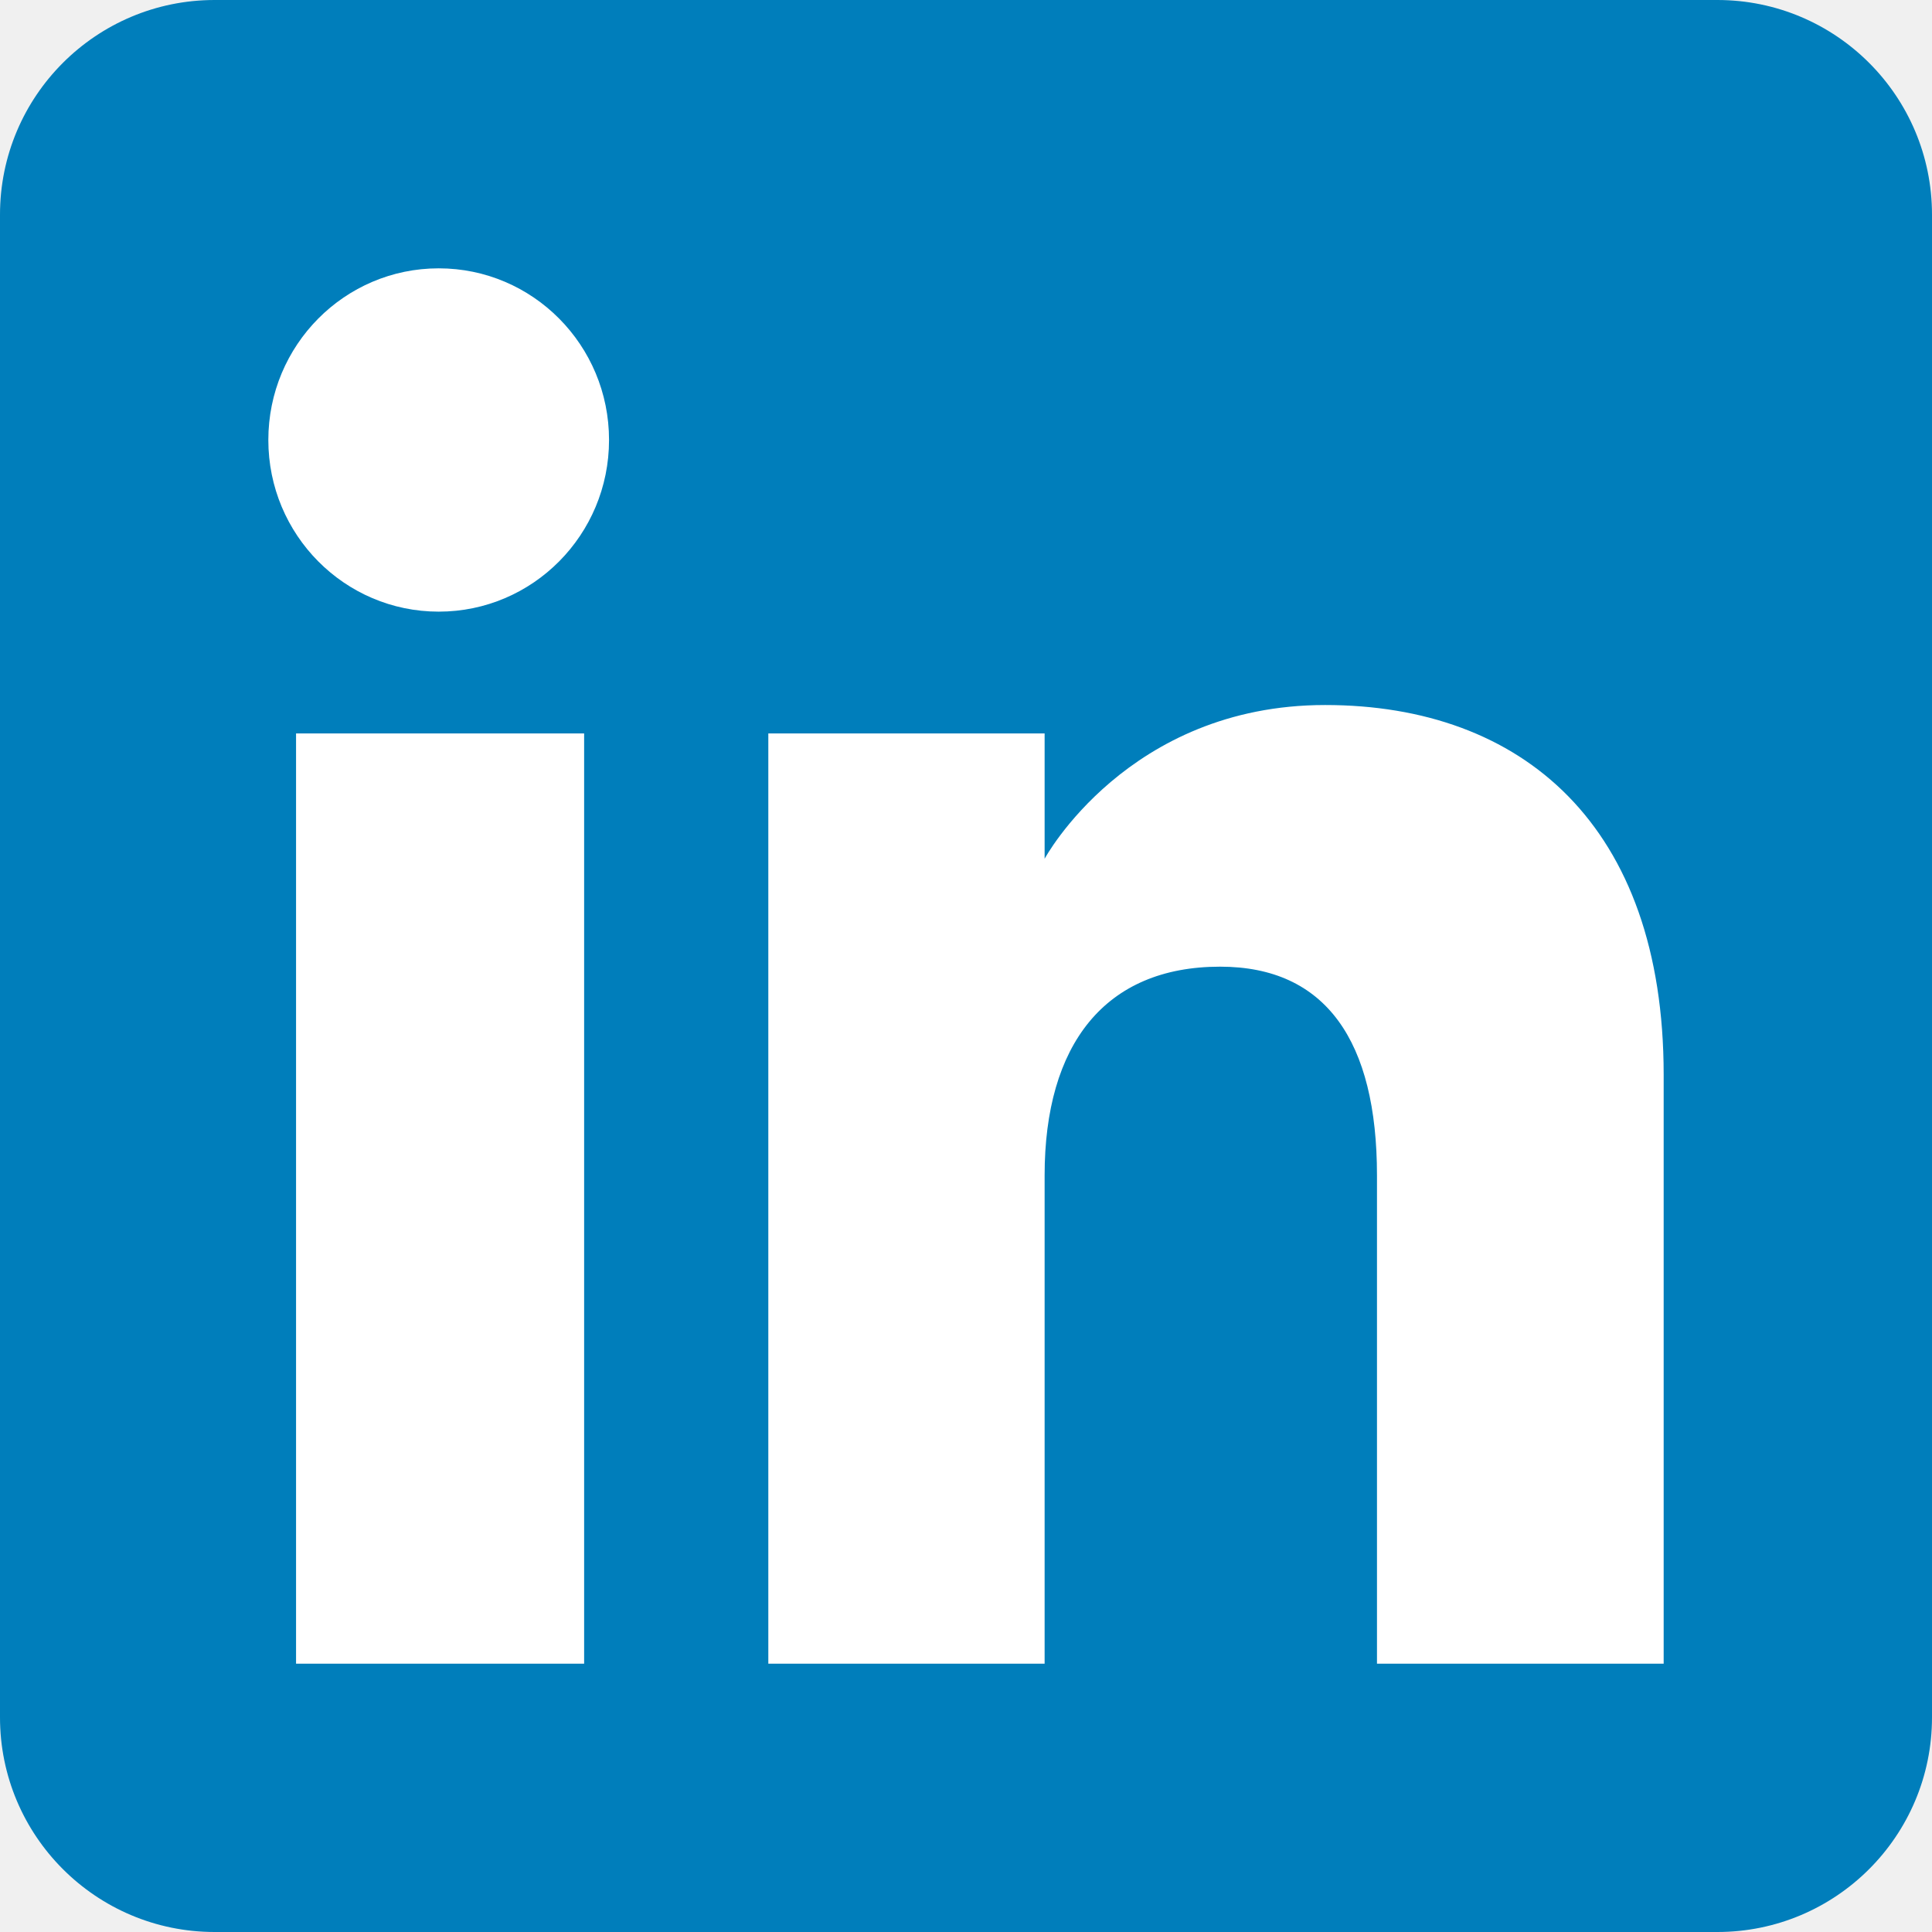
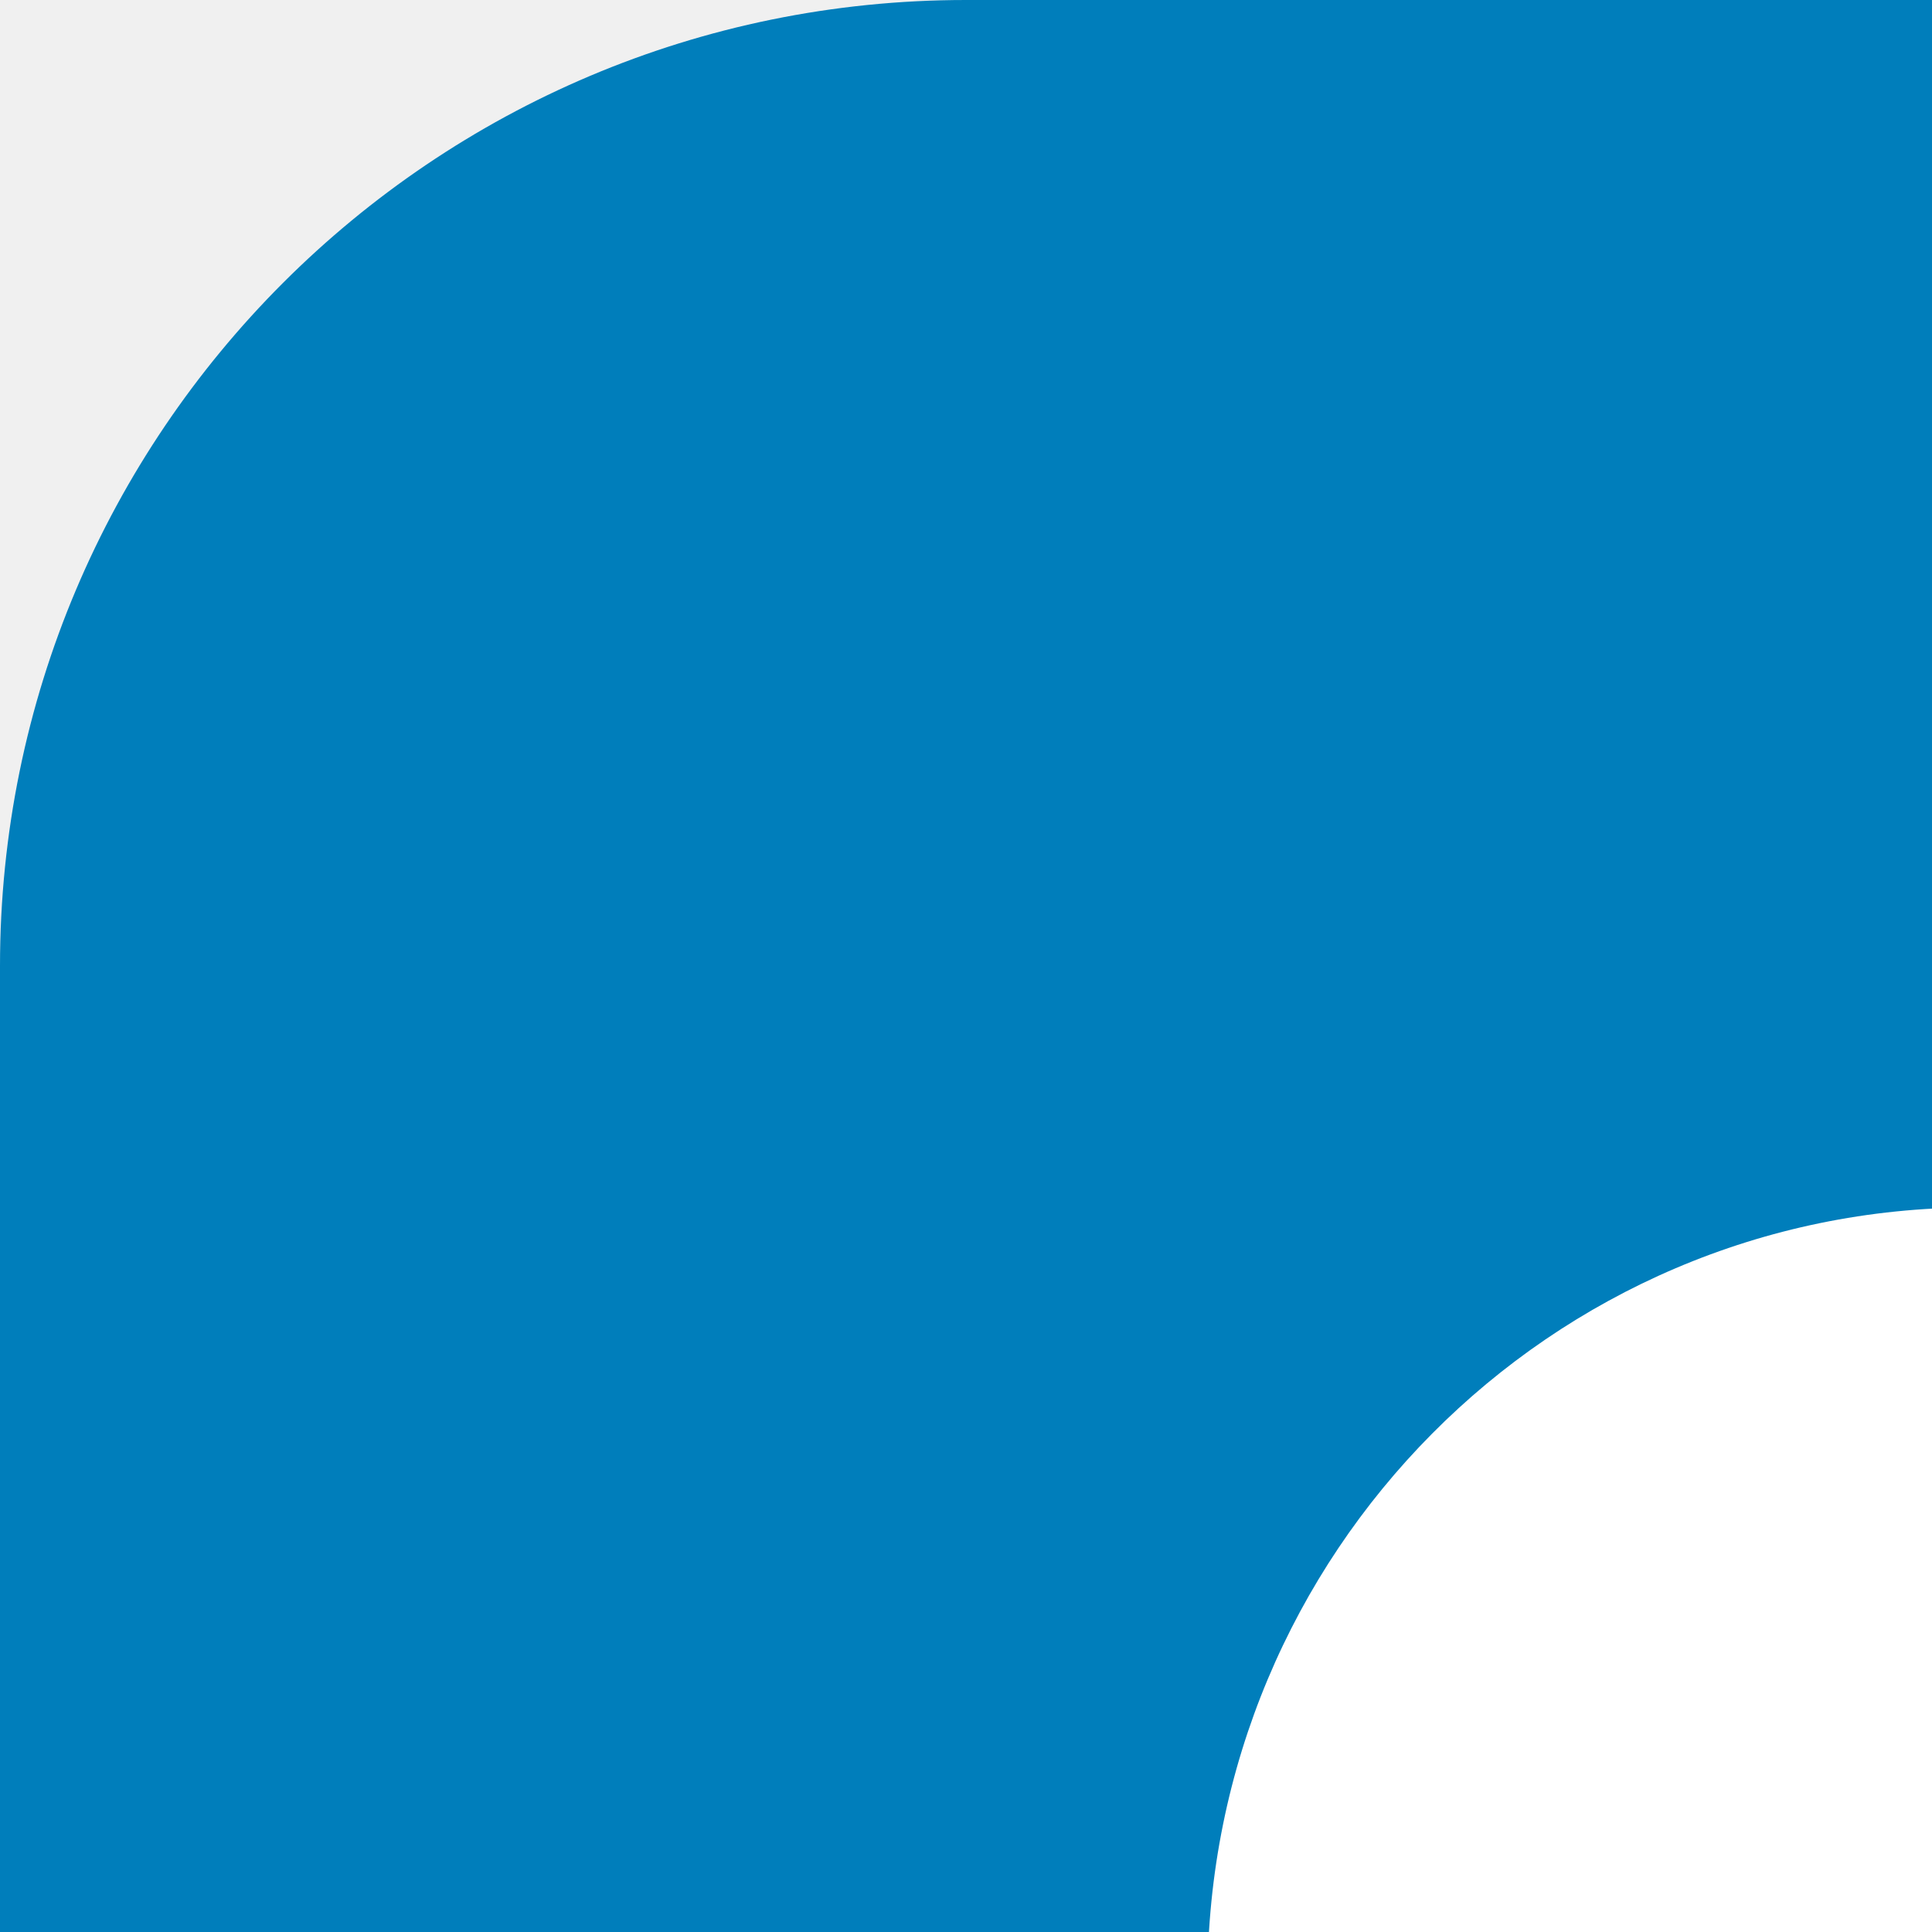
- <svg xmlns="http://www.w3.org/2000/svg" height="72" viewBox="0 0 72 72" width="72">
+ <svg xmlns="http://www.w3.org/2000/svg" height="19" viewBox="0 0 16 16" width="19" class="bi bi-twitter">
  <g fill="none" fill-rule="evenodd">
    <path d="M8,72 L64,72 C68.418,72 72,68.418 72,64 L72,8 C72,3.582 68.418,-8.11624501e-16 64,0 L8,0 C3.582,8.11624501e-16 -5.41083001e-16,3.582 0,8 L0,64 C5.41083001e-16,68.418 3.582,72 8,72 Z" fill="#007EBB" />
    <path d="M62,62 L51.316,62 L51.316,43.802 C51.316,38.813 49.42,36.025 45.471,36.025 C41.175,36.025 38.93,38.926 38.93,43.802 L38.93,62 L28.633,62 L28.633,27.333 L38.93,27.333 L38.93,32.003 C38.93,32.003 42.026,26.274 49.383,26.274 C56.736,26.274 62,30.764 62,40.051 L62,62 Z M16.349,22.794 C12.842,22.794 10,19.93 10,16.397 C10,12.864 12.842,10 16.349,10 C19.857,10 22.697,12.864 22.697,16.397 C22.697,19.93 19.857,22.794 16.349,22.794 Z M11.033,62 L21.769,62 L21.769,27.333 L11.033,27.333 L11.033,62 Z" fill="#FFF" />
  </g>
</svg>
